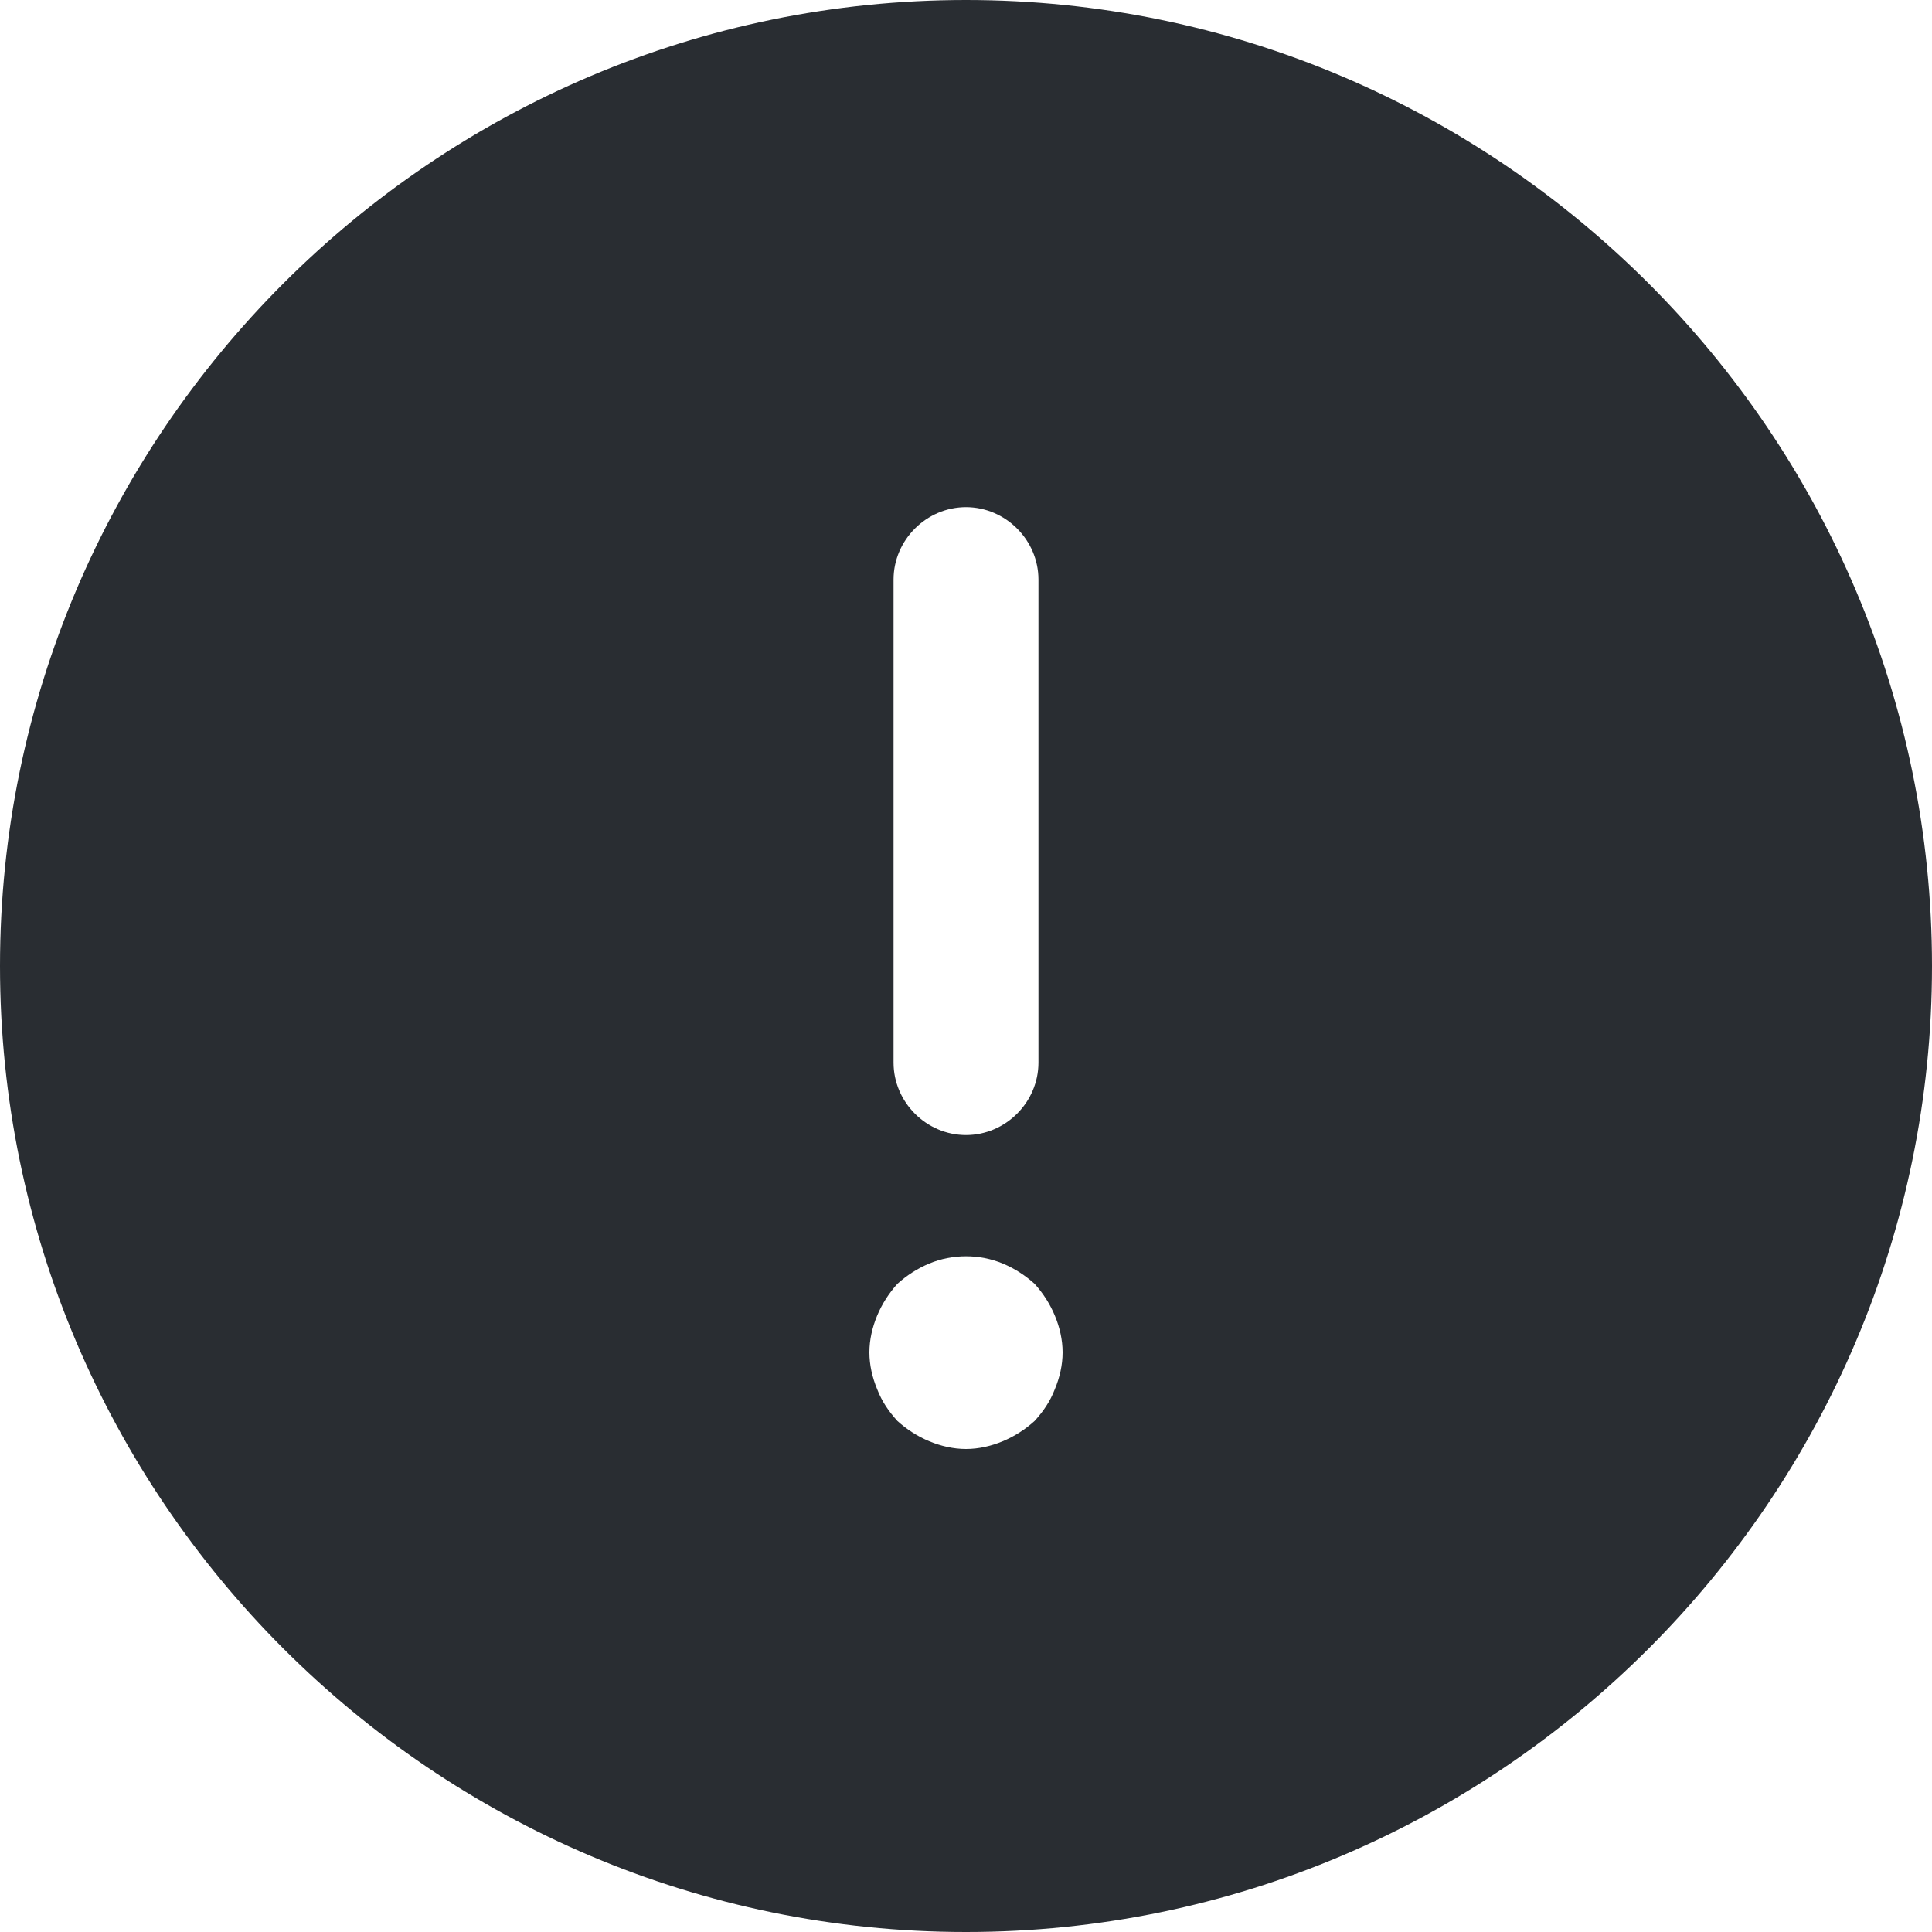
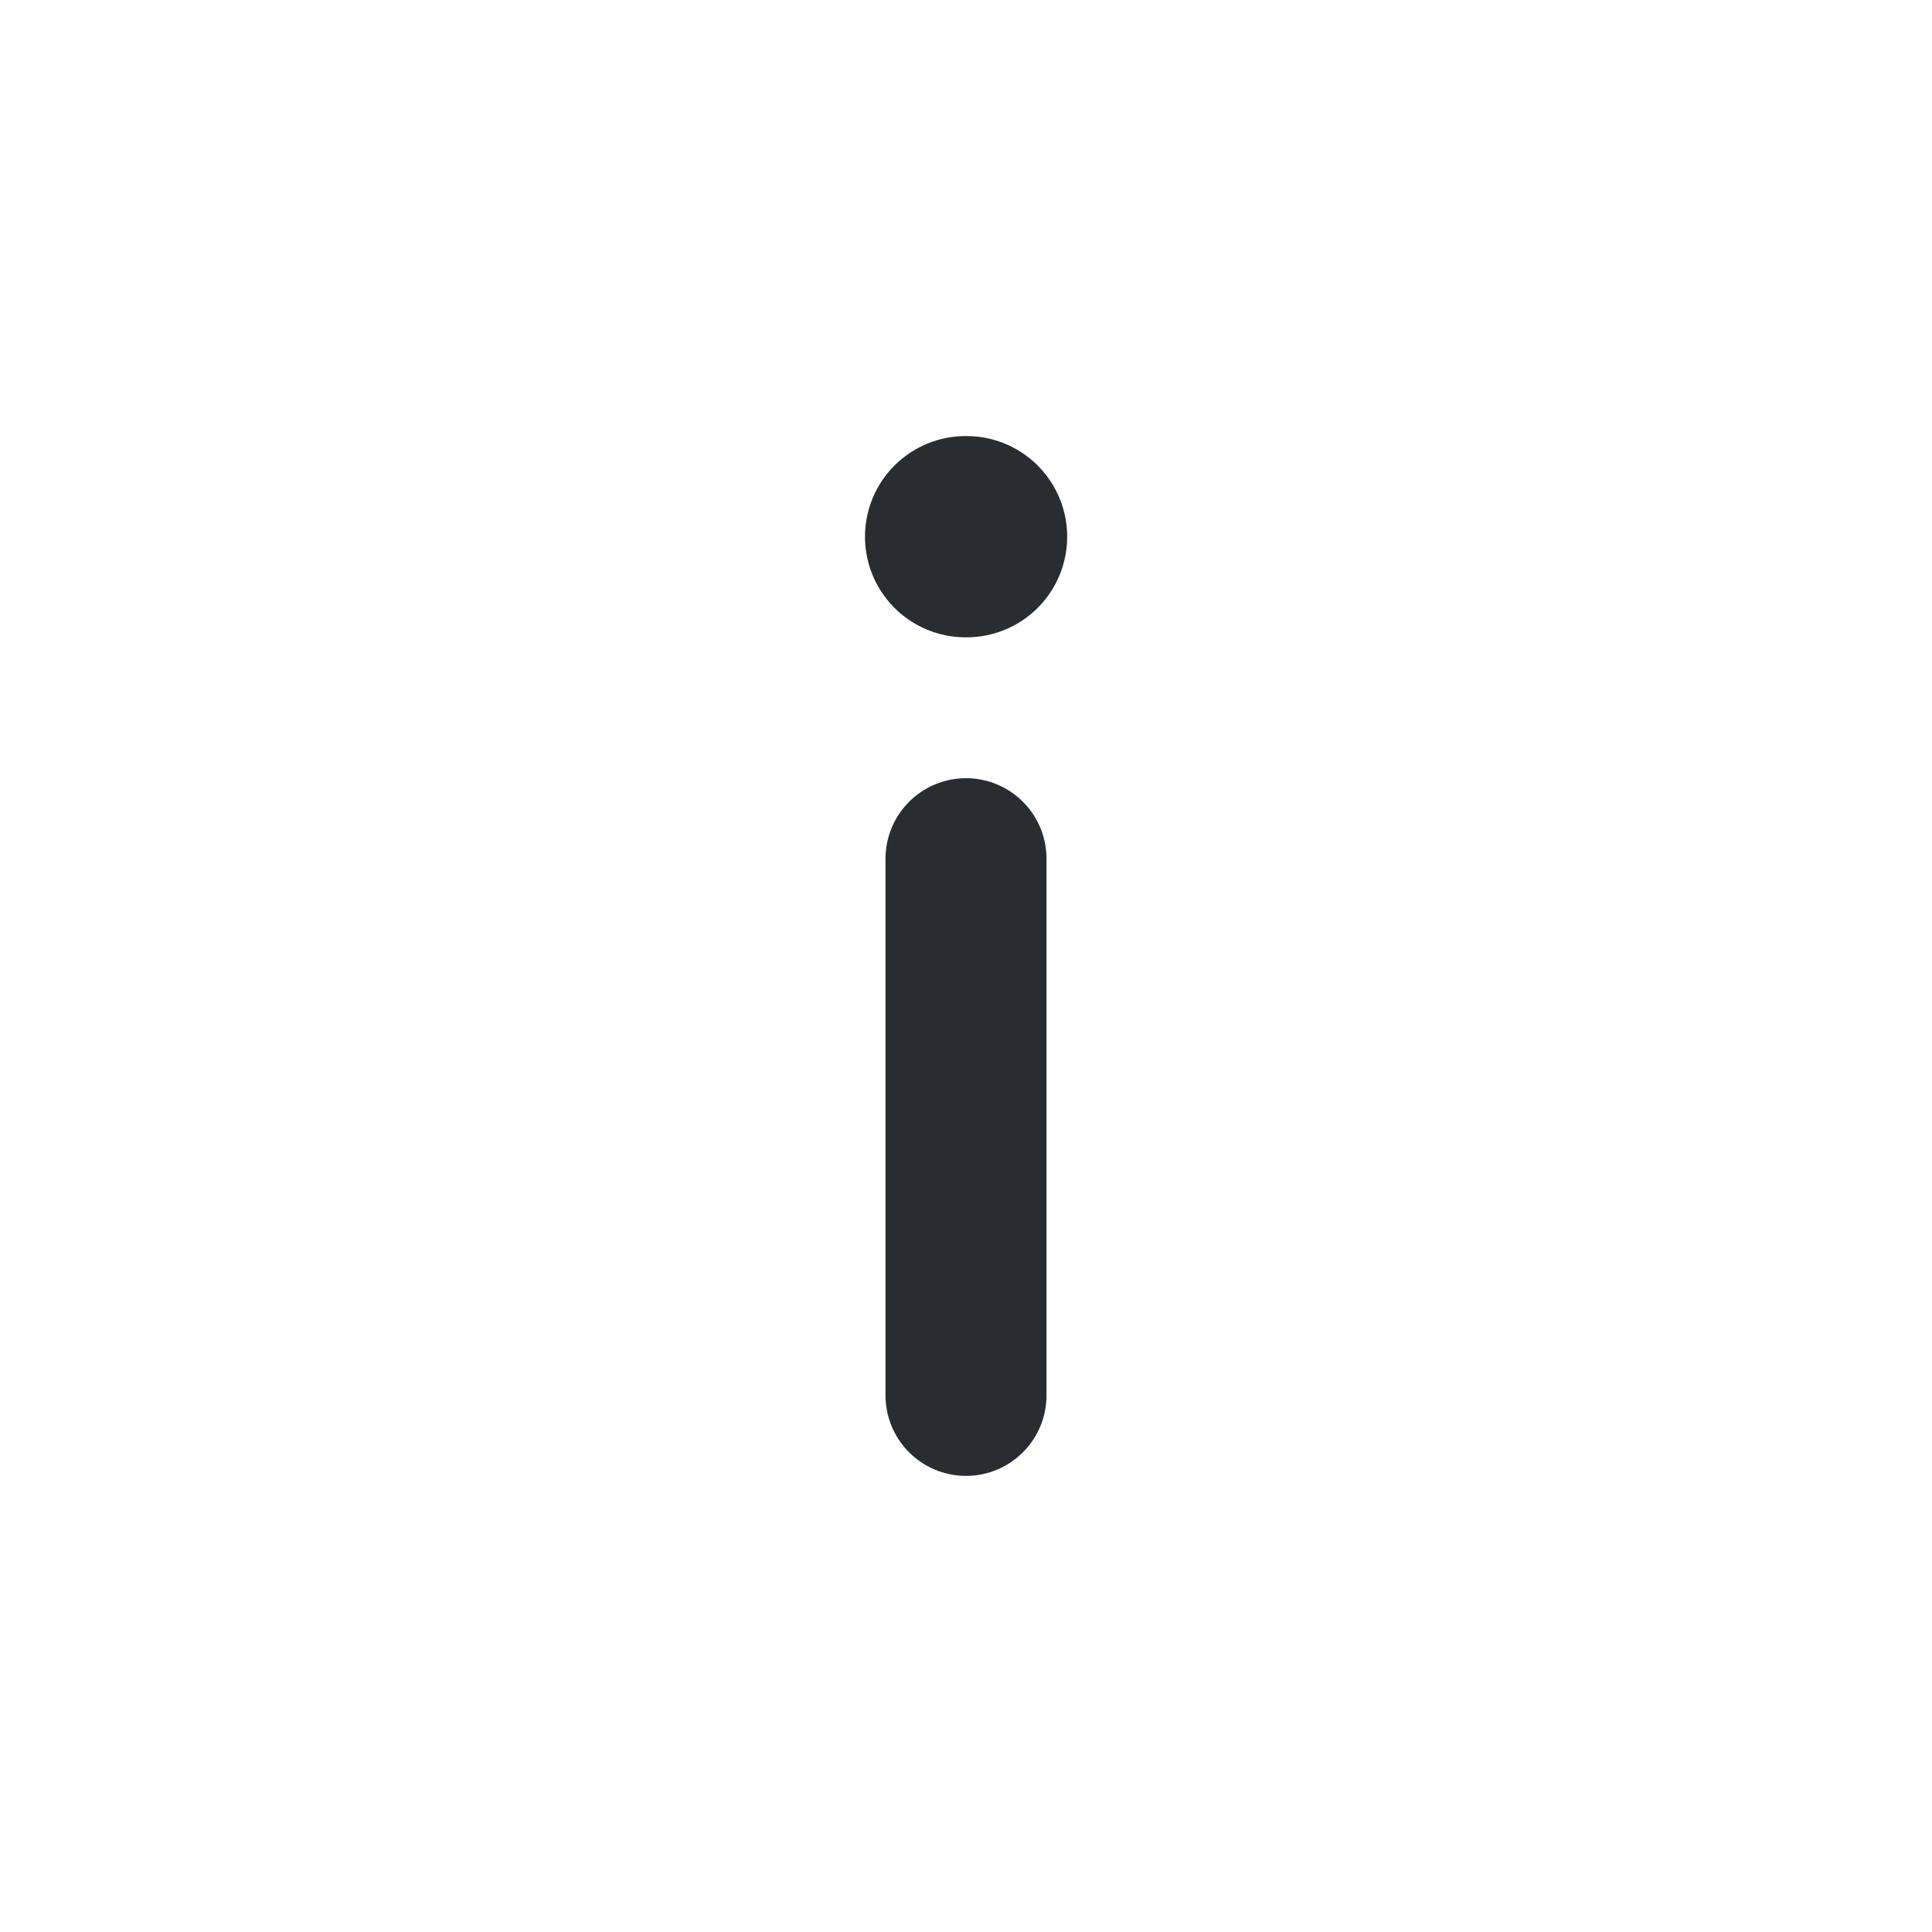
<svg xmlns="http://www.w3.org/2000/svg" width="24" height="24" viewBox="0 0 24 24" fill="none">
-   <path d="M12 0C5.388 0 0 5.388 0 12C0 18.612 5.388 24 12 24C18.612 24 24 18.612 24 12C24 5.388 18.612 0 12 0ZM11.1 7.2C11.1 6.708 11.508 6.3 12 6.3C12.492 6.3 12.9 6.708 12.9 7.2V13.2C12.9 13.692 12.492 14.1 12 14.1C11.508 14.1 11.1 13.692 11.1 13.2V7.2ZM13.104 17.256C13.044 17.412 12.96 17.532 12.852 17.652C12.732 17.76 12.6 17.844 12.456 17.904C12.312 17.964 12.156 18 12 18C11.844 18 11.688 17.964 11.544 17.904C11.4 17.844 11.268 17.76 11.148 17.652C11.04 17.532 10.956 17.412 10.896 17.256C10.836 17.112 10.8 16.956 10.8 16.8C10.8 16.644 10.836 16.488 10.896 16.344C10.956 16.2 11.04 16.068 11.148 15.948C11.268 15.84 11.4 15.756 11.544 15.696C11.832 15.576 12.168 15.576 12.456 15.696C12.6 15.756 12.732 15.84 12.852 15.948C12.96 16.068 13.044 16.2 13.104 16.344C13.164 16.488 13.2 16.644 13.2 16.8C13.2 16.956 13.164 17.112 13.104 17.256Z" fill="#292D32" />
+   <path d="M12 17.334V10.667" stroke="#292D32" stroke-width="2" stroke-linecap="round" stroke-linejoin="round" />
+   <path d="M12.007 6.667H11.995" stroke="#292D32" stroke-width="2.5" stroke-linecap="round" stroke-linejoin="round" />
</svg>
